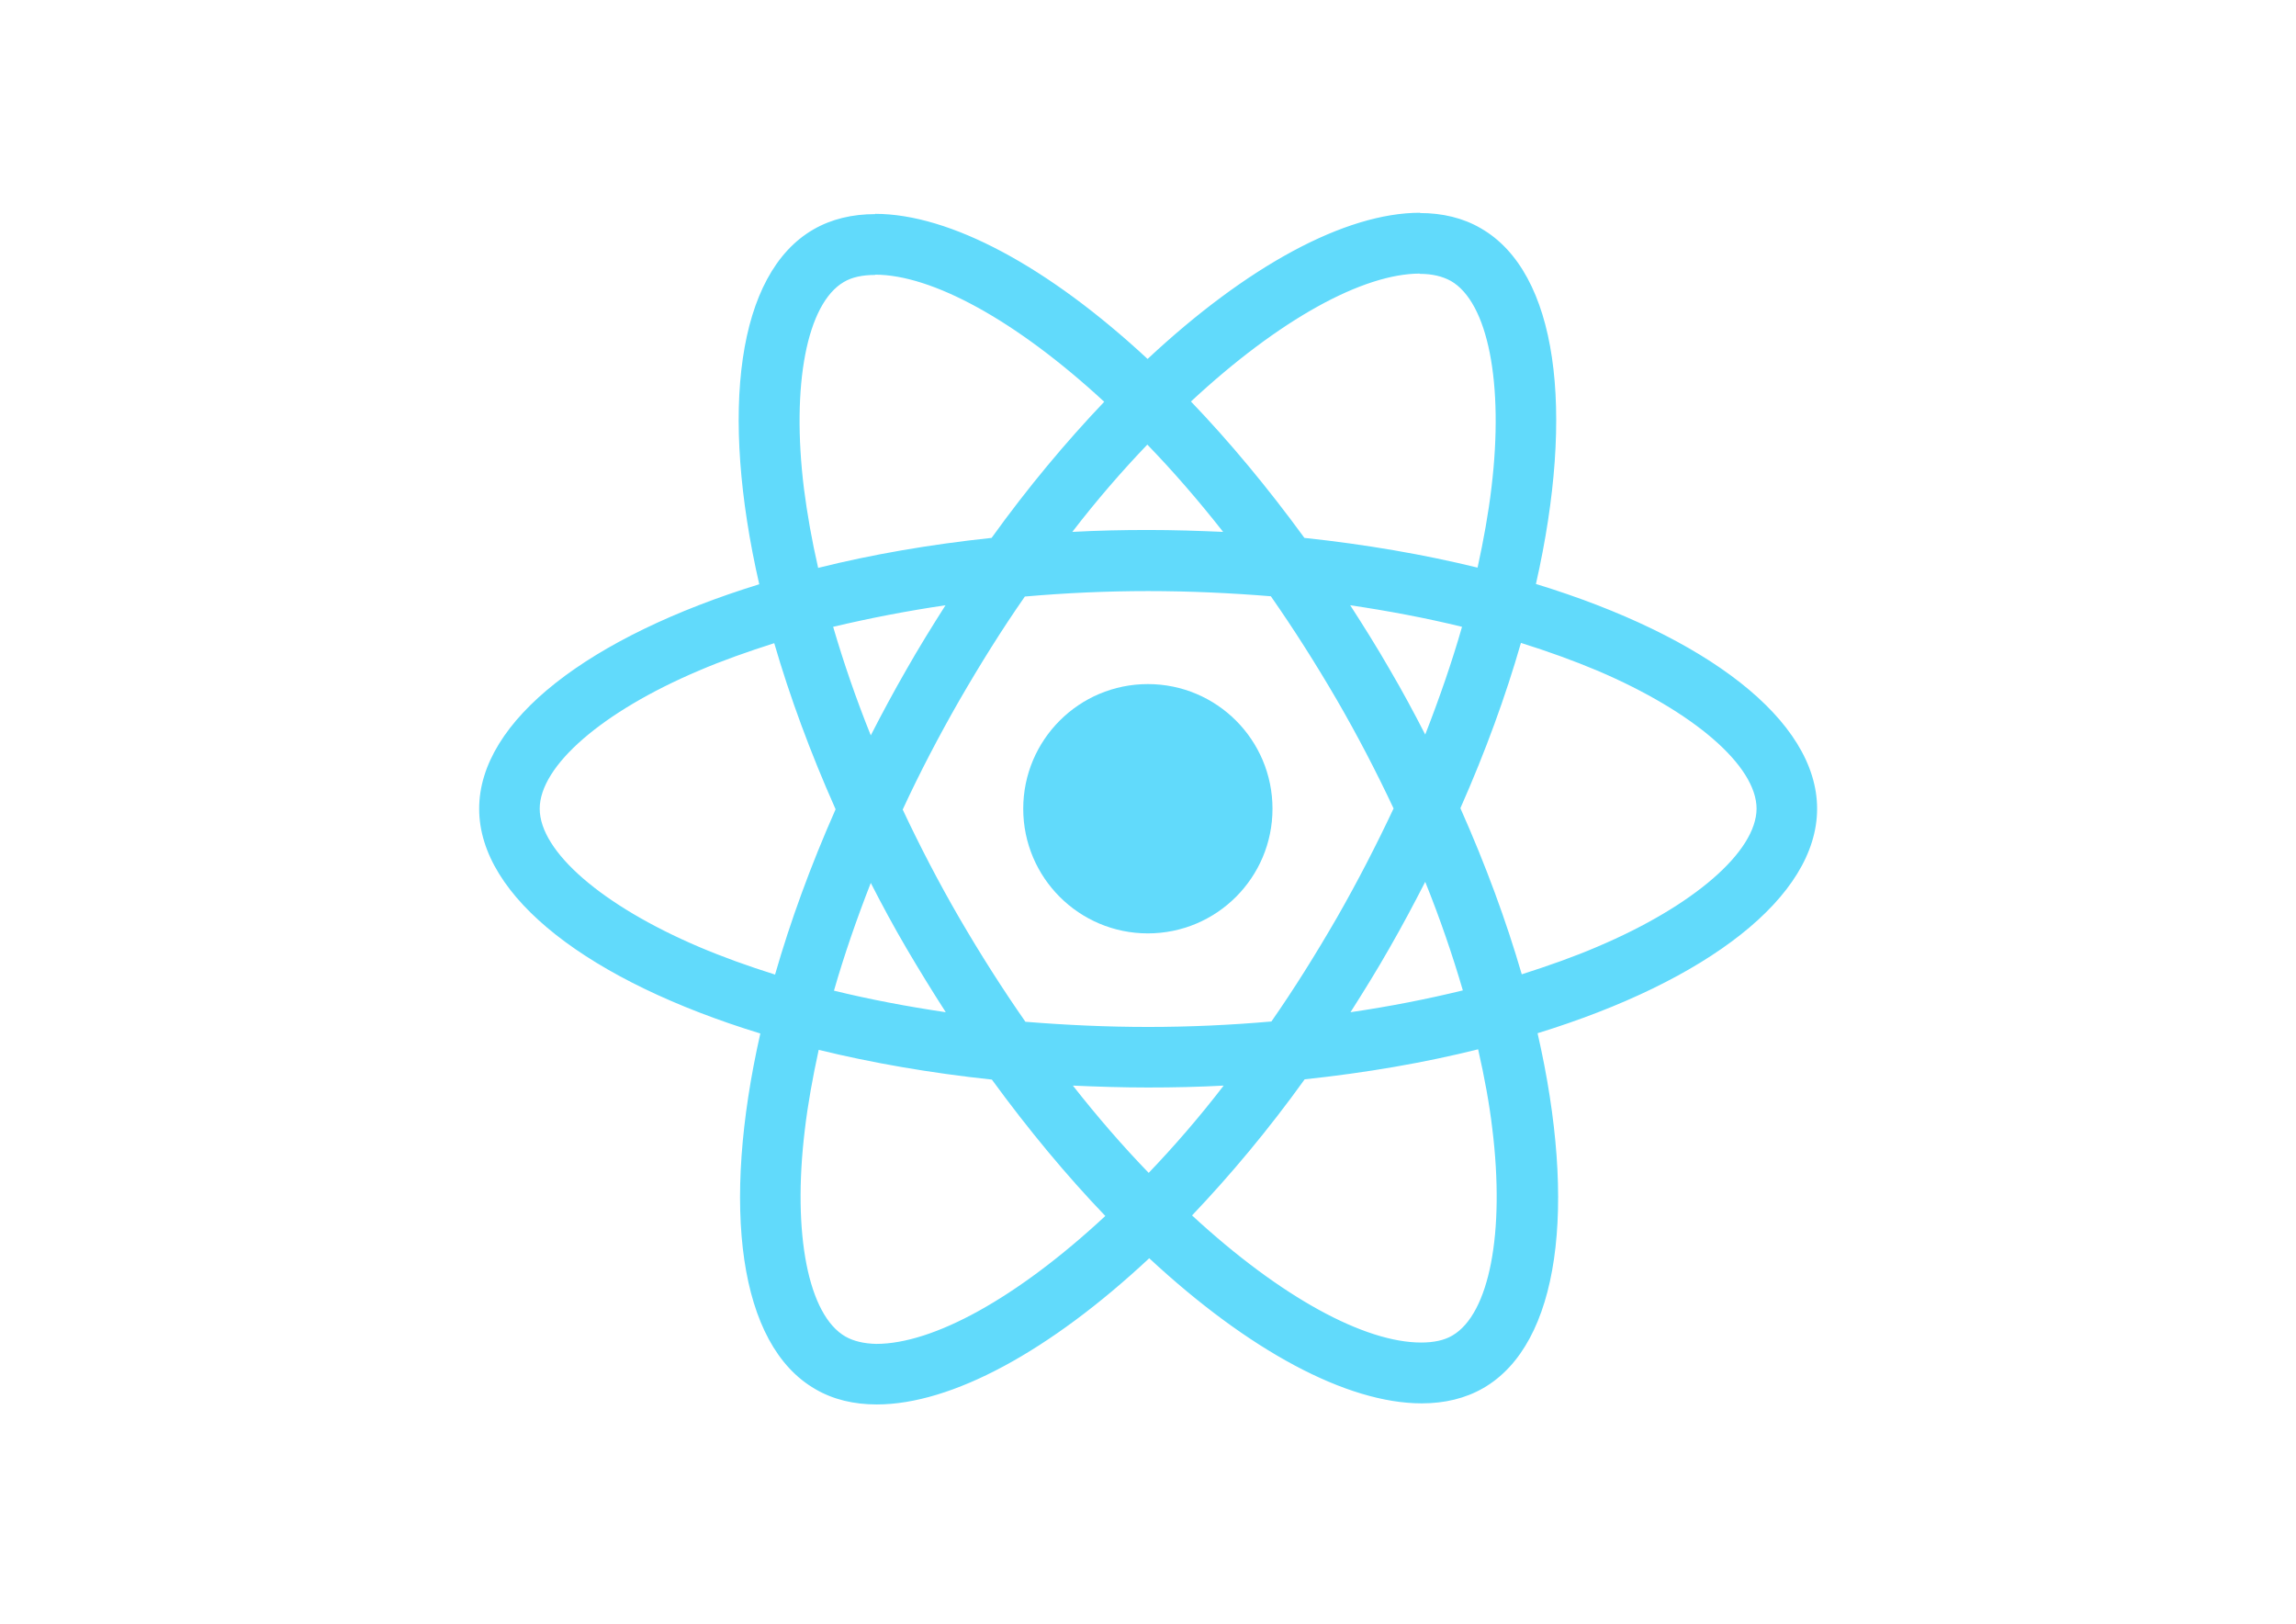
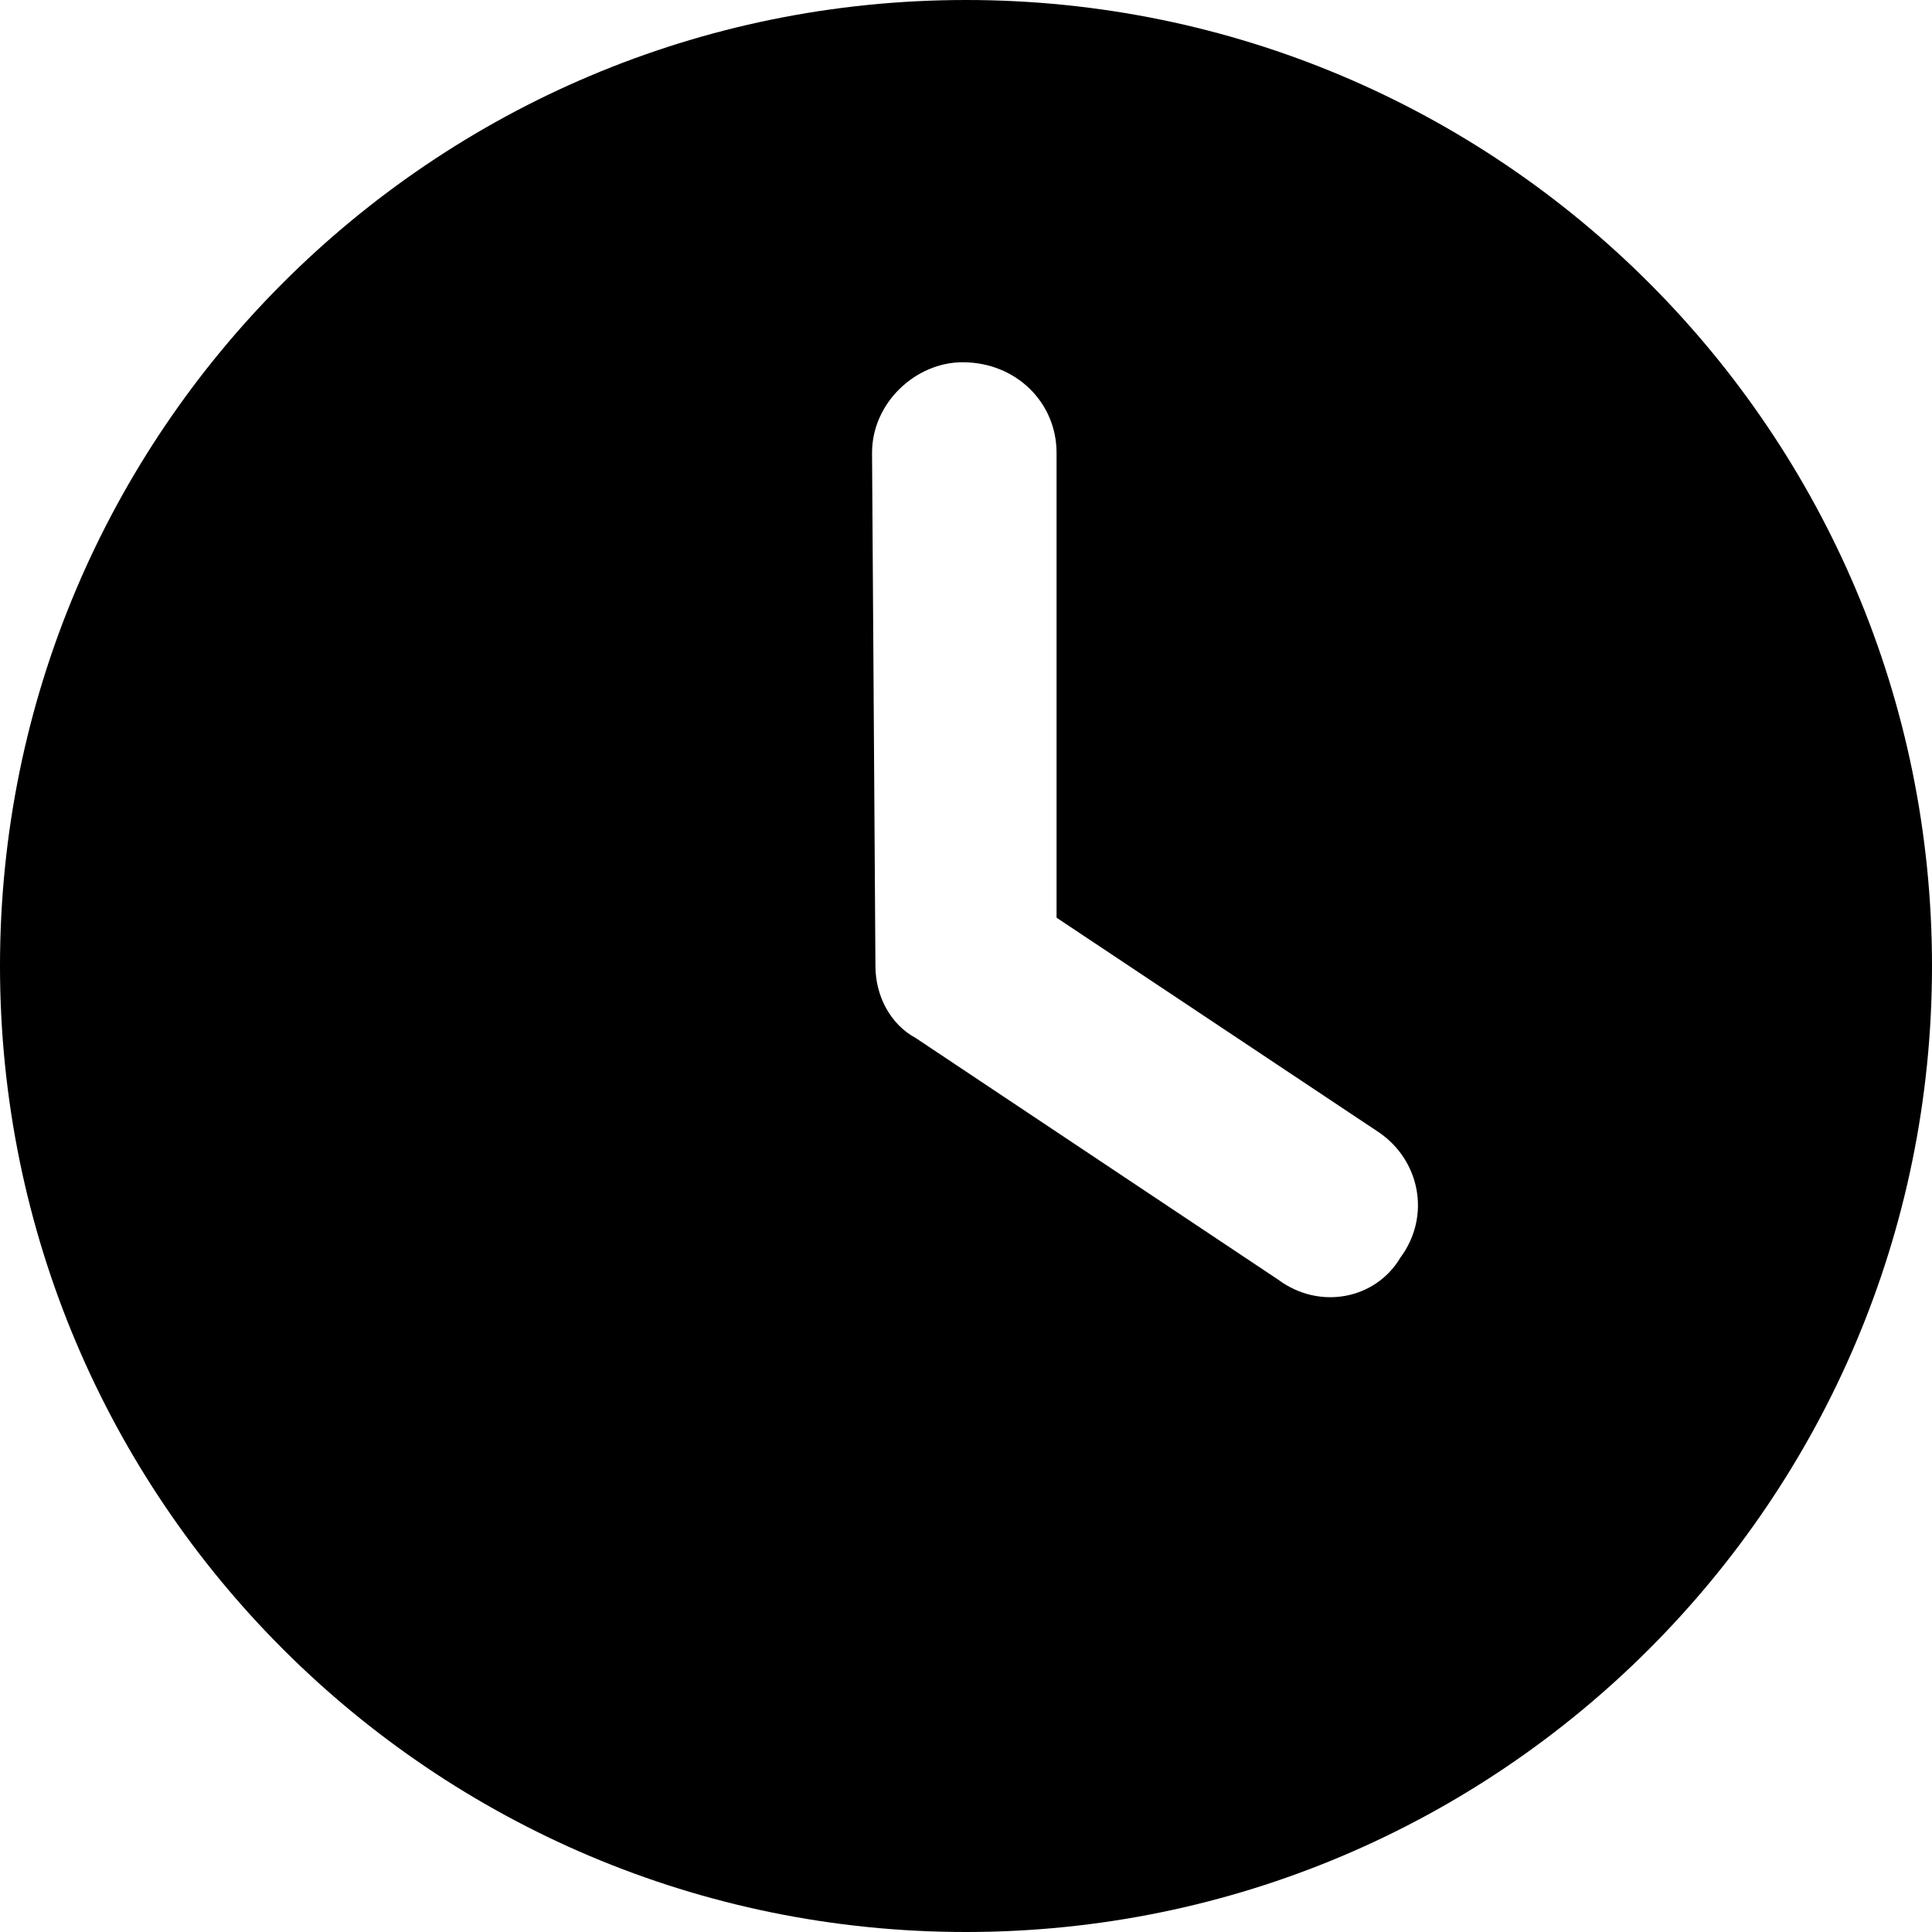
- <svg xmlns="http://www.w3.org/2000/svg" viewBox="0 0 841.9 595.3">
-   <g fill="#61DAFB">
-     <path d="M666.3 296.5c0-32.5-40.7-63.3-103.1-82.4 14.4-63.6 8-114.2-20.2-130.4-6.5-3.8-14.1-5.6-22.4-5.6v22.3c4.6 0 8.3.9 11.4 2.6 13.6 7.8 19.5 37.5 14.9 75.7-1.1 9.4-2.9 19.3-5.1 29.4-19.6-4.8-41-8.5-63.5-10.9-13.5-18.5-27.5-35.3-41.6-50 32.6-30.3 63.2-46.9 84-46.9V78c-27.5 0-63.5 19.6-99.9 53.6-36.4-33.8-72.4-53.2-99.9-53.2v22.3c20.7 0 51.4 16.5 84 46.6-14 14.7-28 31.4-41.3 49.9-22.6 2.4-44 6.1-63.6 11-2.3-10-4-19.7-5.2-29-4.7-38.2 1.1-67.9 14.6-75.8 3-1.8 6.9-2.6 11.5-2.6V78.5c-8.4 0-16 1.8-22.6 5.6-28.1 16.2-34.4 66.7-19.9 130.1-62.2 19.2-102.7 49.9-102.7 82.3 0 32.5 40.7 63.3 103.1 82.4-14.4 63.6-8 114.2 20.2 130.4 6.5 3.8 14.1 5.6 22.5 5.6 27.5 0 63.5-19.6 99.9-53.6 36.4 33.8 72.4 53.2 99.9 53.2 8.4 0 16-1.8 22.6-5.6 28.1-16.2 34.4-66.7 19.9-130.1 62-19.1 102.5-49.9 102.5-82.3zm-130.2-66.7c-3.7 12.9-8.3 26.2-13.5 39.5-4.1-8-8.4-16-13.1-24-4.6-8-9.5-15.8-14.4-23.4 14.2 2.1 27.9 4.7 41 7.9zm-45.8 106.5c-7.8 13.5-15.8 26.3-24.1 38.2-14.9 1.3-30 2-45.2 2-15.1 0-30.2-.7-45-1.9-8.3-11.9-16.4-24.6-24.2-38-7.6-13.1-14.5-26.4-20.8-39.8 6.2-13.4 13.2-26.8 20.7-39.9 7.8-13.5 15.8-26.3 24.1-38.2 14.9-1.3 30-2 45.2-2 15.1 0 30.2.7 45 1.9 8.3 11.9 16.4 24.6 24.2 38 7.6 13.1 14.5 26.4 20.8 39.8-6.3 13.4-13.2 26.8-20.7 39.9zm32.3-13c5.4 13.4 10 26.8 13.8 39.8-13.1 3.2-26.9 5.9-41.2 8 4.9-7.7 9.8-15.6 14.4-23.7 4.6-8 8.9-16.1 13-24.1zM421.2 430c-9.3-9.6-18.6-20.3-27.8-32 9 .4 18.2.7 27.5.7 9.4 0 18.7-.2 27.8-.7-9 11.7-18.3 22.4-27.5 32zm-74.4-58.9c-14.2-2.1-27.9-4.7-41-7.9 3.7-12.9 8.3-26.2 13.5-39.5 4.1 8 8.4 16 13.1 24 4.7 8 9.5 15.8 14.4 23.4zM420.7 163c9.3 9.6 18.6 20.3 27.8 32-9-.4-18.2-.7-27.5-.7-9.4 0-18.7.2-27.8.7 9-11.7 18.3-22.4 27.5-32zm-74 58.9c-4.9 7.7-9.8 15.6-14.4 23.7-4.6 8-8.9 16-13 24-5.4-13.4-10-26.8-13.8-39.8 13.1-3.1 26.9-5.8 41.2-7.9zm-90.5 125.2c-35.4-15.1-58.3-34.9-58.3-50.6 0-15.7 22.9-35.6 58.3-50.6 8.6-3.7 18-7 27.7-10.1 5.7 19.6 13.2 40 22.5 60.9-9.2 20.8-16.6 41.1-22.2 60.6-9.9-3.1-19.3-6.5-28-10.2zM310 490c-13.6-7.8-19.5-37.5-14.9-75.7 1.1-9.4 2.9-19.3 5.1-29.4 19.6 4.8 41 8.5 63.5 10.9 13.5 18.5 27.5 35.3 41.6 50-32.6 30.3-63.2 46.9-84 46.9-4.5-.1-8.3-1-11.3-2.7zm237.2-76.2c4.7 38.2-1.1 67.9-14.6 75.8-3 1.8-6.9 2.6-11.5 2.6-20.7 0-51.4-16.5-84-46.6 14-14.7 28-31.4 41.3-49.9 22.6-2.4 44-6.1 63.6-11 2.3 10.1 4.1 19.8 5.2 29.1zm38.5-66.7c-8.6 3.7-18 7-27.7 10.1-5.7-19.6-13.2-40-22.5-60.9 9.2-20.8 16.6-41.1 22.2-60.6 9.9 3.1 19.3 6.5 28.1 10.2 35.4 15.1 58.3 34.9 58.3 50.6-.1 15.7-23 35.6-58.4 50.6zM320.8 78.4z" />
-     <circle cx="420.9" cy="296.5" r="45.7" />
-     <path d="M520.5 78.1z" />
-   </g>
+ <svg xmlns="http://www.w3.org/2000/svg" viewBox="0 0 512 512">
+   <path d="M256 512C114.6 512 0 397.4 0 256C0 114.6 114.6 0 256 0C397.4 0 512 114.6 512 256C512 397.4 397.4 512 256 512zM232 256C232 264 236 271.5 242.7 275.1L338.7 339.1C349.7 347.3 364.6 344.3 371.1 333.3C379.3 322.3 376.3 307.4 365.3 300L280 243.2V120C280 106.7 269.3 96 255.1 96C242.7 96 231.1 106.7 231.1 120L232 256z" />
</svg>
